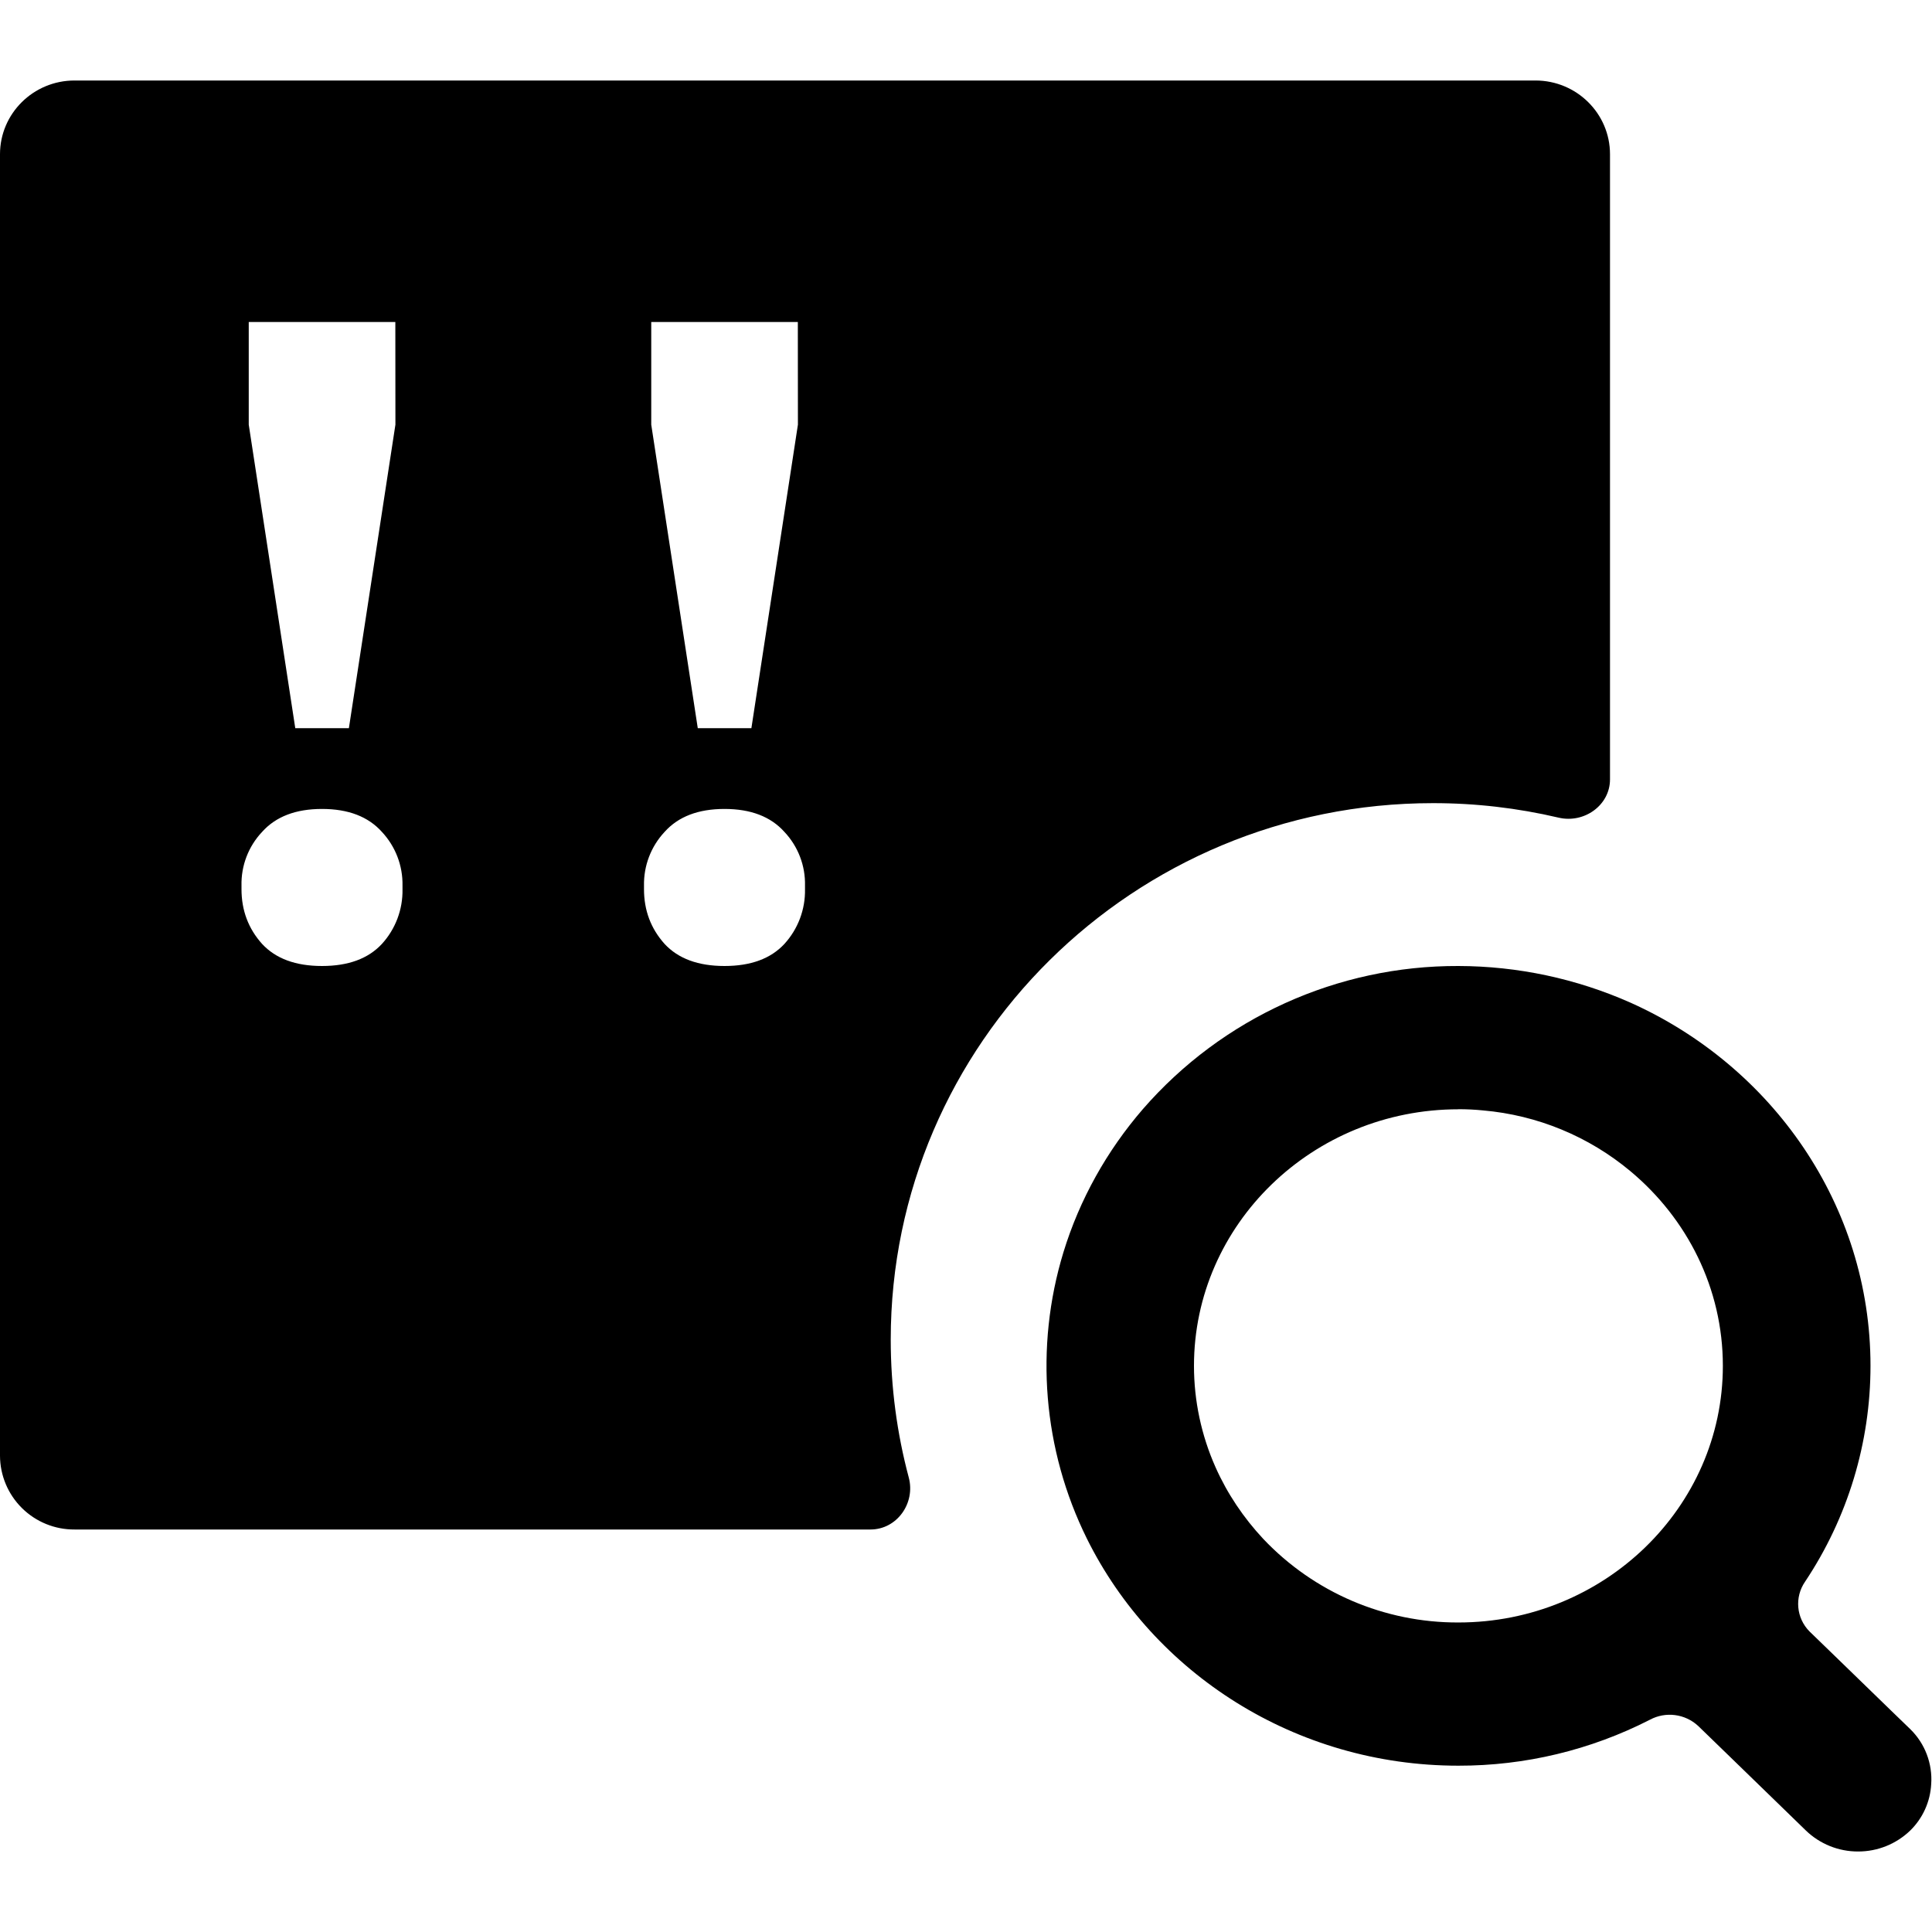
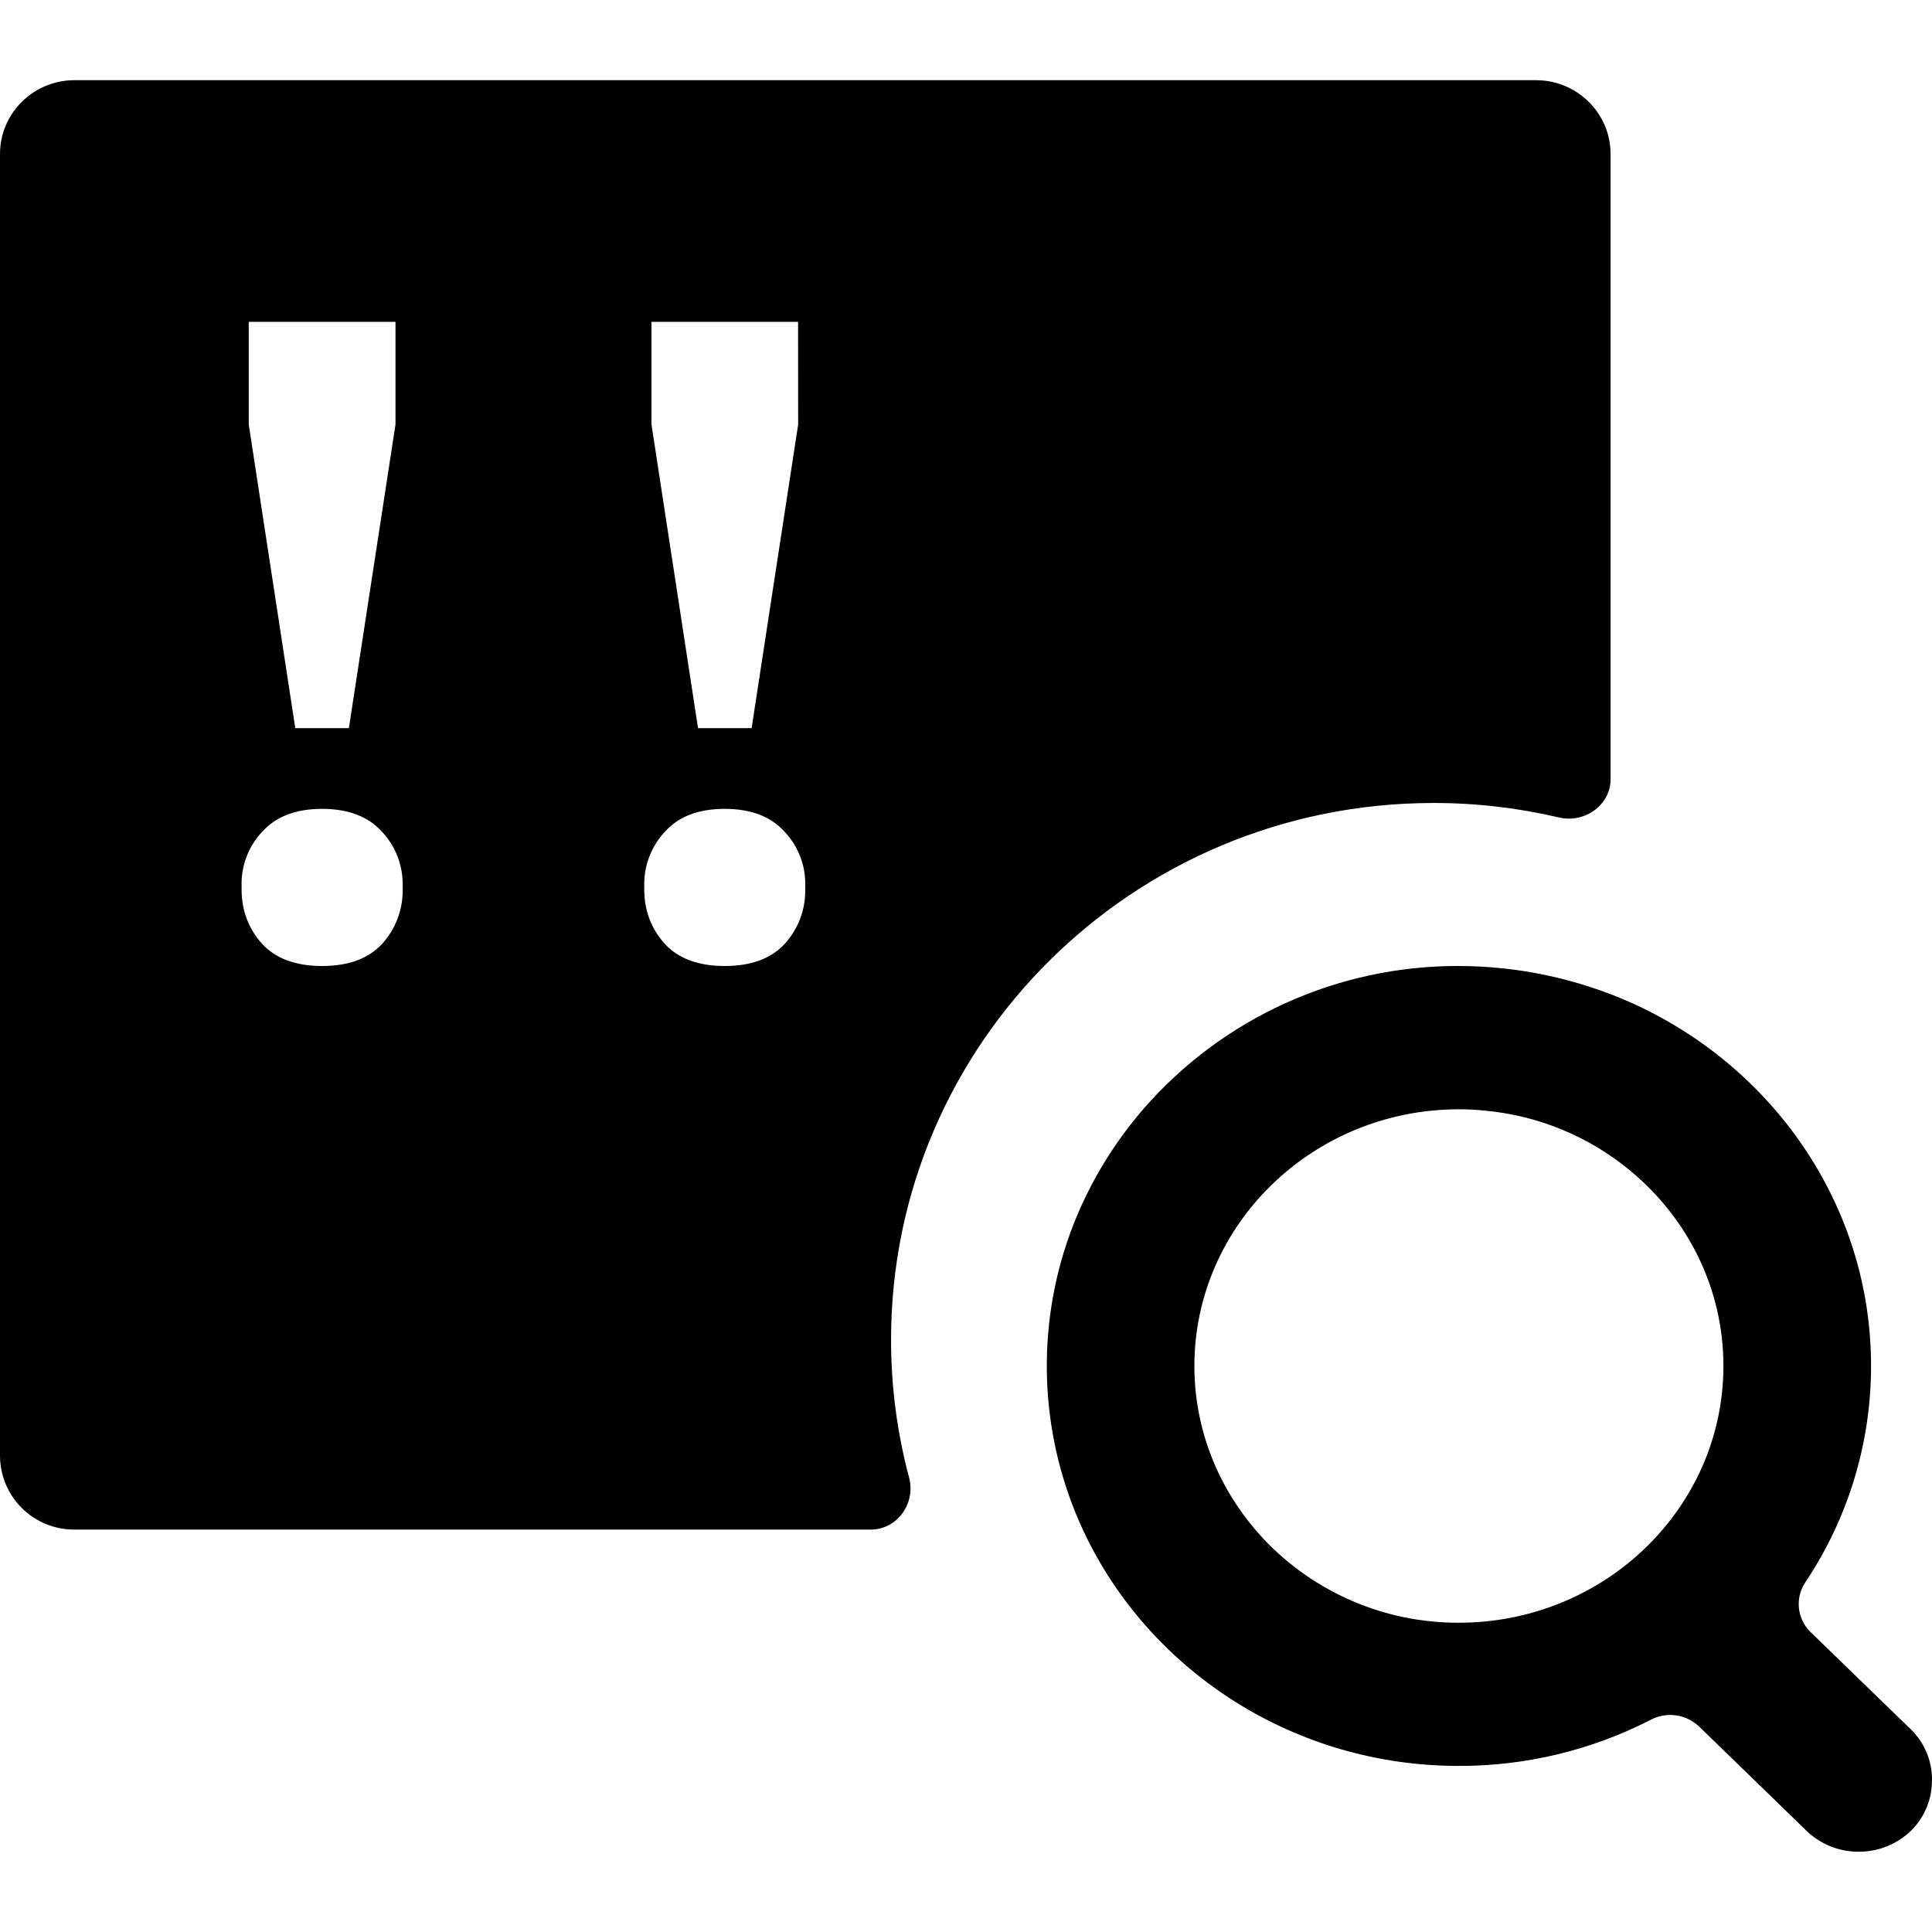
<svg xmlns="http://www.w3.org/2000/svg" role="img" viewBox="0 0 24 24">
-   <path d="M18.117 12a5.3 5.3 0 0 1 2.139.456c1.757.788 2.98 2.513 2.98 4.511a4.83 4.83 0 0 1-.812 2.68.486.486 0 0 0 .055.62l.357.346.652.633.243.235a.87.87 0 0 1 .259.682.87.87 0 0 1-.26.576.93.93 0 0 1-.648.261.93.93 0 0 1-.648-.26l-.287-.279-.658-.639-.394-.382a.52.52 0 0 0-.599-.077 5.2 5.2 0 0 1-2.379.571c-2.03 0-3.787-1.152-4.614-2.818a4.84 4.84 0 0 1-.293-3.559c.202-.66.542-1.264.987-1.779A5.17 5.17 0 0 1 18.117 12m0 1.78c-1.811 0-3.285 1.43-3.285 3.187a3.1 3.1 0 0 0 .268 1.26c.146.328.348.628.593.89a3.32 3.32 0 0 0 2.424 1.038c1.811 0 3.285-1.43 3.285-3.188 0-.965-.445-1.83-1.146-2.416a3.3 3.3 0 0 0-1.833-.757 3 3 0 0 0-.306-.015M19.074 1c.511 0 .926.41.926.916v7.766c0 .322-.322.55-.639.475a6.8 6.8 0 0 0-1.56-.18c-3.72 0-6.736 2.984-6.736 6.664 0 .592.078 1.166.224 1.713.085.317-.145.646-.476.646H.926A.92.92 0 0 1 0 18.084V1.916C0 1.41.415 1 .926 1zM4 10.049q-.489 0-.744.285a.94.94 0 0 0-.256.668v.044q0 .395.256.68Q3.51 12 4 12t.744-.274a.98.98 0 0 0 .256-.68v-.044a.95.95 0 0 0-.256-.668q-.255-.285-.744-.285m5 0q-.489 0-.744.285a.95.95 0 0 0-.256.668v.044q0 .395.256.68Q8.51 12 9 12t.744-.274a.98.98 0 0 0 .256-.68v-.044a.94.94 0 0 0-.256-.668q-.255-.285-.744-.285M4.911 4H3.09v1.275l.578 3.771h.666l.578-3.771zm5 0H8.09v1.275l.578 3.771h.666l.578-3.771z" />
+   <path d="M18.123 12a5.3 5.3 0 0 1 2.14.456c1.757.788 2.98 2.514 2.98 4.513a4.83 4.83 0 0 1-.812 2.68.486.486 0 0 0 .055.62l.358.347.652.633.243.235a.87.87 0 0 1 .259.682.87.87 0 0 1-.26.577.93.93 0 0 1-.648.26.93.93 0 0 1-.649-.26l-.287-.279-.658-.639-.394-.382a.52.52 0 0 0-.6-.077 5.2 5.2 0 0 1-2.379.571c-2.03 0-3.788-1.152-4.616-2.819a4.84 4.84 0 0 1-.293-3.56c.202-.66.543-1.264.988-1.78A5.17 5.17 0 0 1 18.123 12m0 1.78c-1.812 0-3.286 1.431-3.286 3.189a3.1 3.1 0 0 0 .268 1.26c.146.328.348.628.593.89a3.32 3.32 0 0 0 2.425 1.039c1.812 0 3.286-1.43 3.286-3.19 0-.965-.445-1.83-1.146-2.416a3.3 3.3 0 0 0-1.834-.757 3 3 0 0 0-.306-.015M19.08.996c.511 0 .927.41.927.917V9.68c0 .322-.323.55-.64.475a6.8 6.8 0 0 0-1.56-.18c-3.721 0-6.738 2.985-6.738 6.667 0 .592.078 1.166.224 1.713.085.317-.145.646-.476.646H.927A.92.92 0 0 1 0 18.086V1.913C0 1.407.415.996.926.996ZM4.001 10.048q-.489 0-.744.285a.94.94 0 0 0-.256.669v.044q0 .395.256.68.254.274.744.274t.745-.274a.98.98 0 0 0 .256-.68v-.044a.95.95 0 0 0-.256-.669q-.256-.285-.745-.285m5.002 0q-.49 0-.744.285a.95.95 0 0 0-.256.669v.044q0 .395.256.68.254.274.744.274t.744-.274a.98.98 0 0 0 .256-.68v-.044a.94.94 0 0 0-.256-.669q-.255-.285-.744-.285m-4.09-6.05H3.09v1.275l.578 3.772h.666l.579-3.772zm5.001 0H8.093v1.275l.578 3.772h.666l.578-3.772Z" />
</svg>
